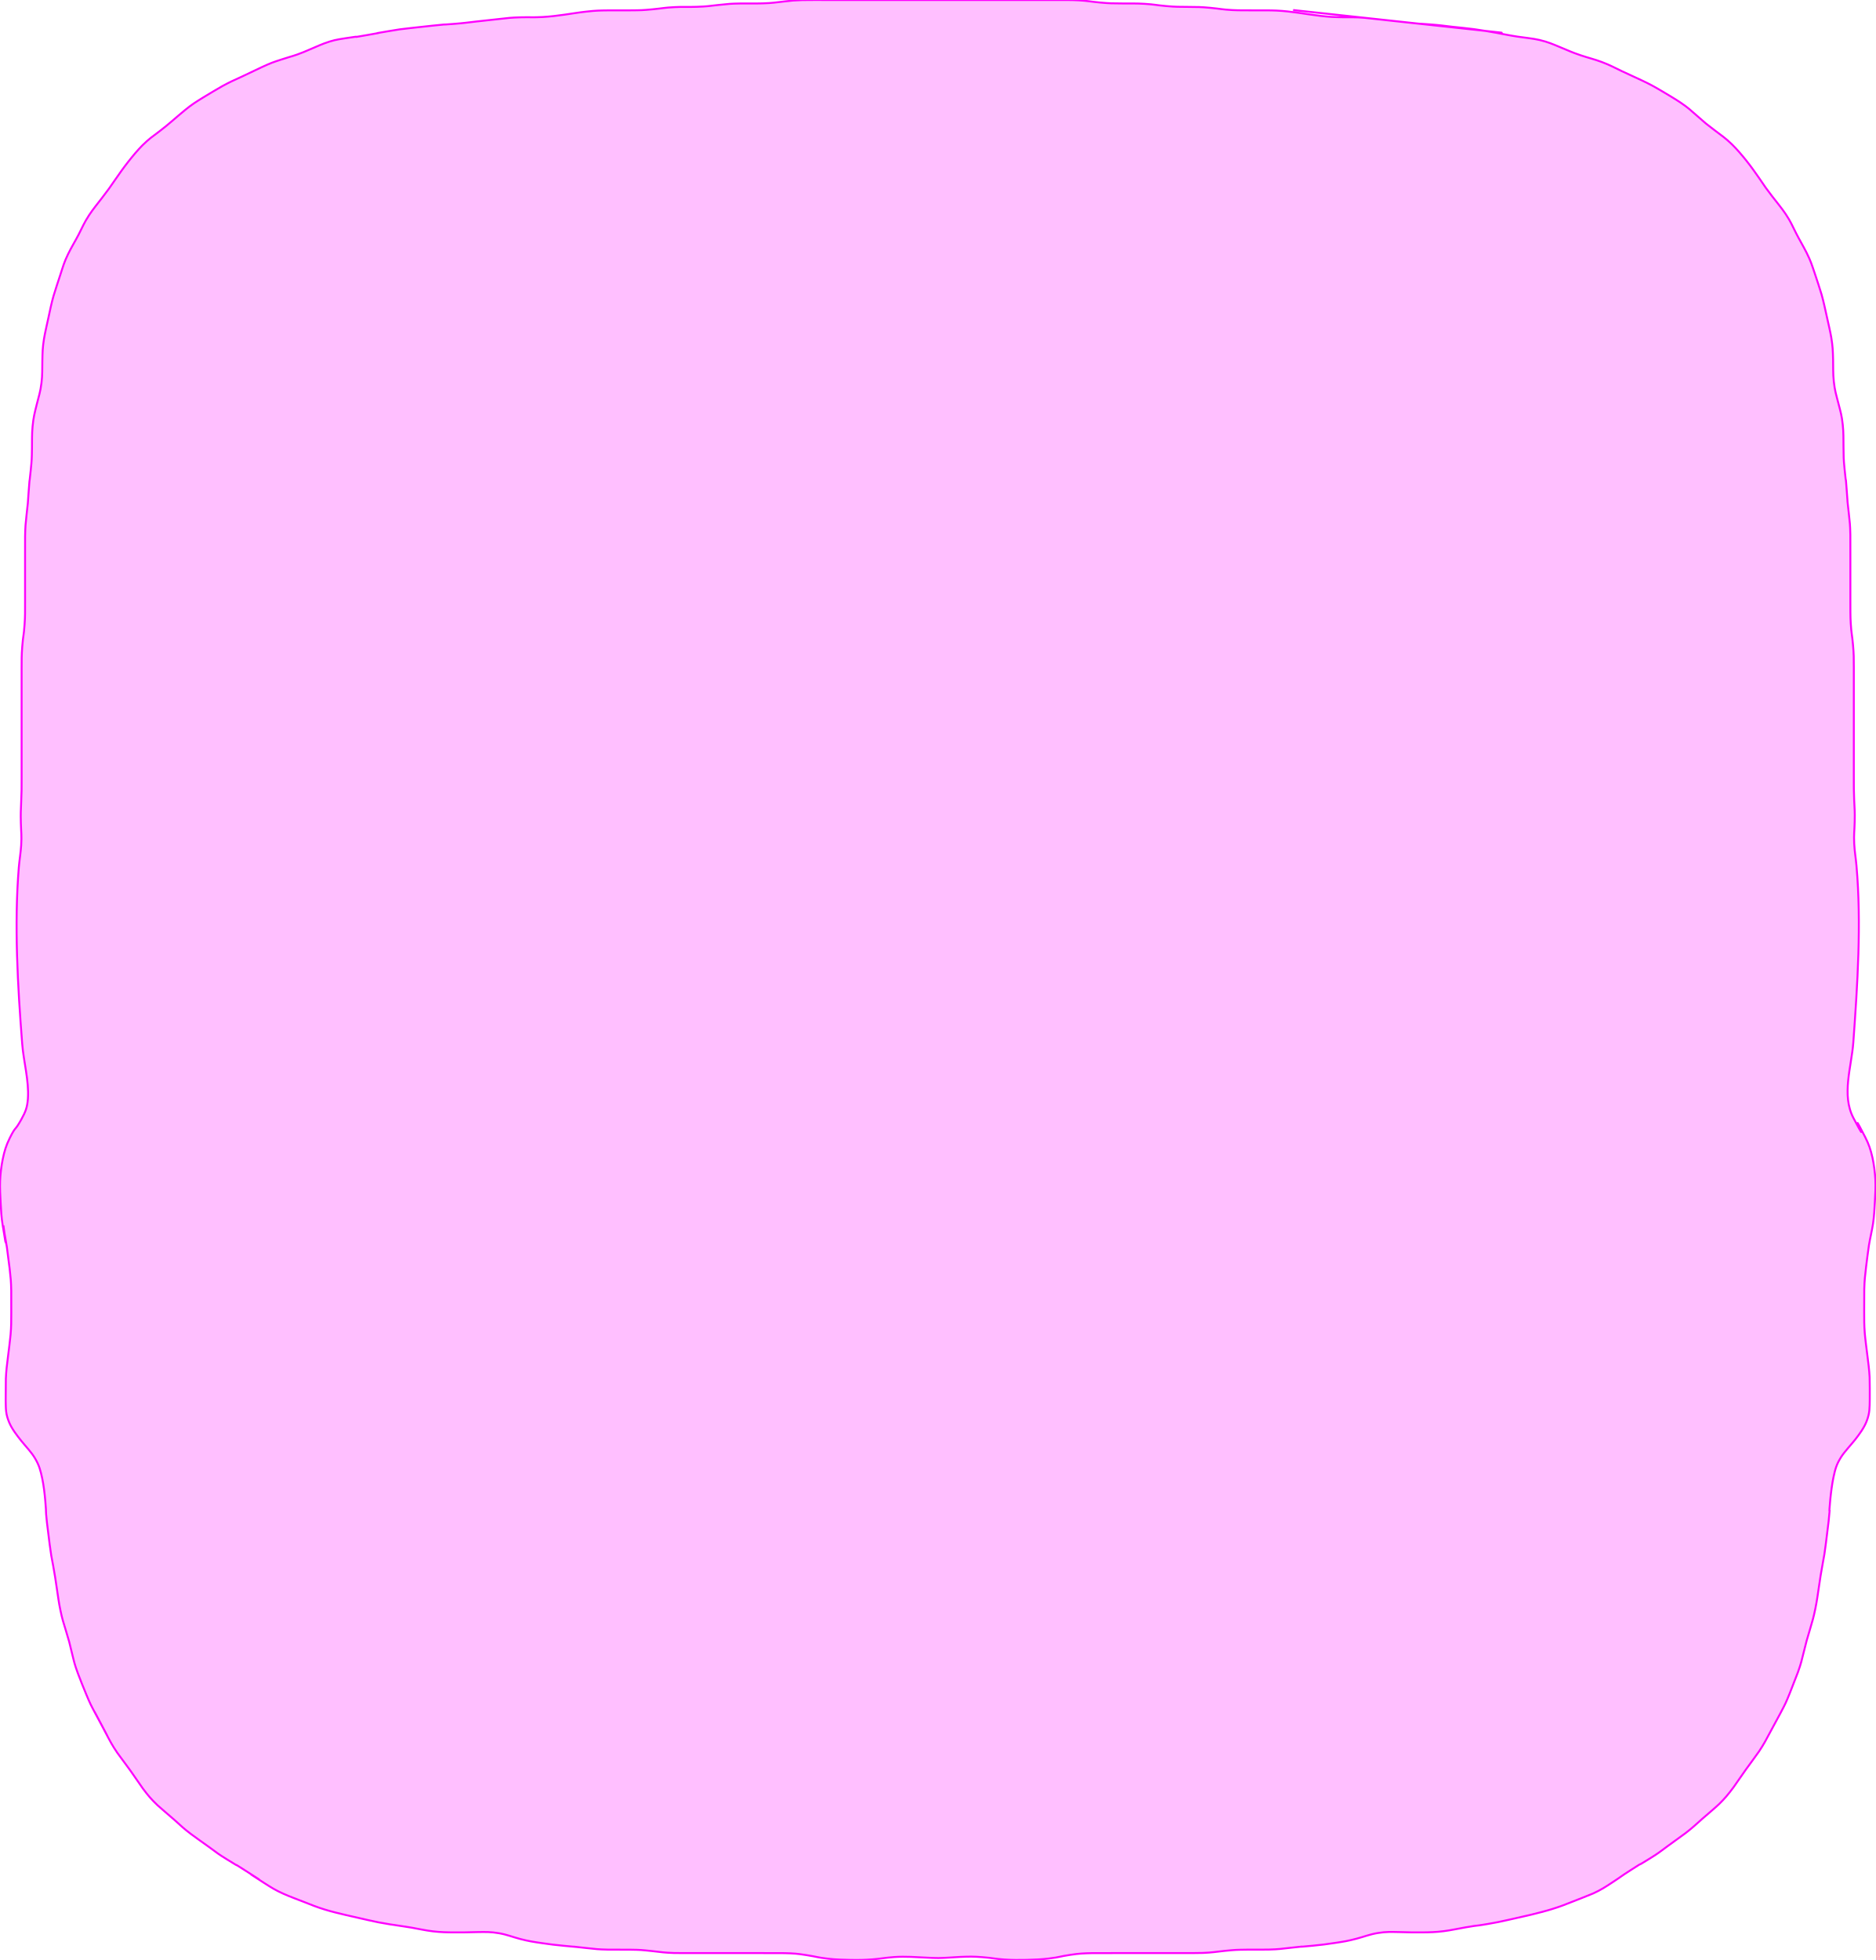
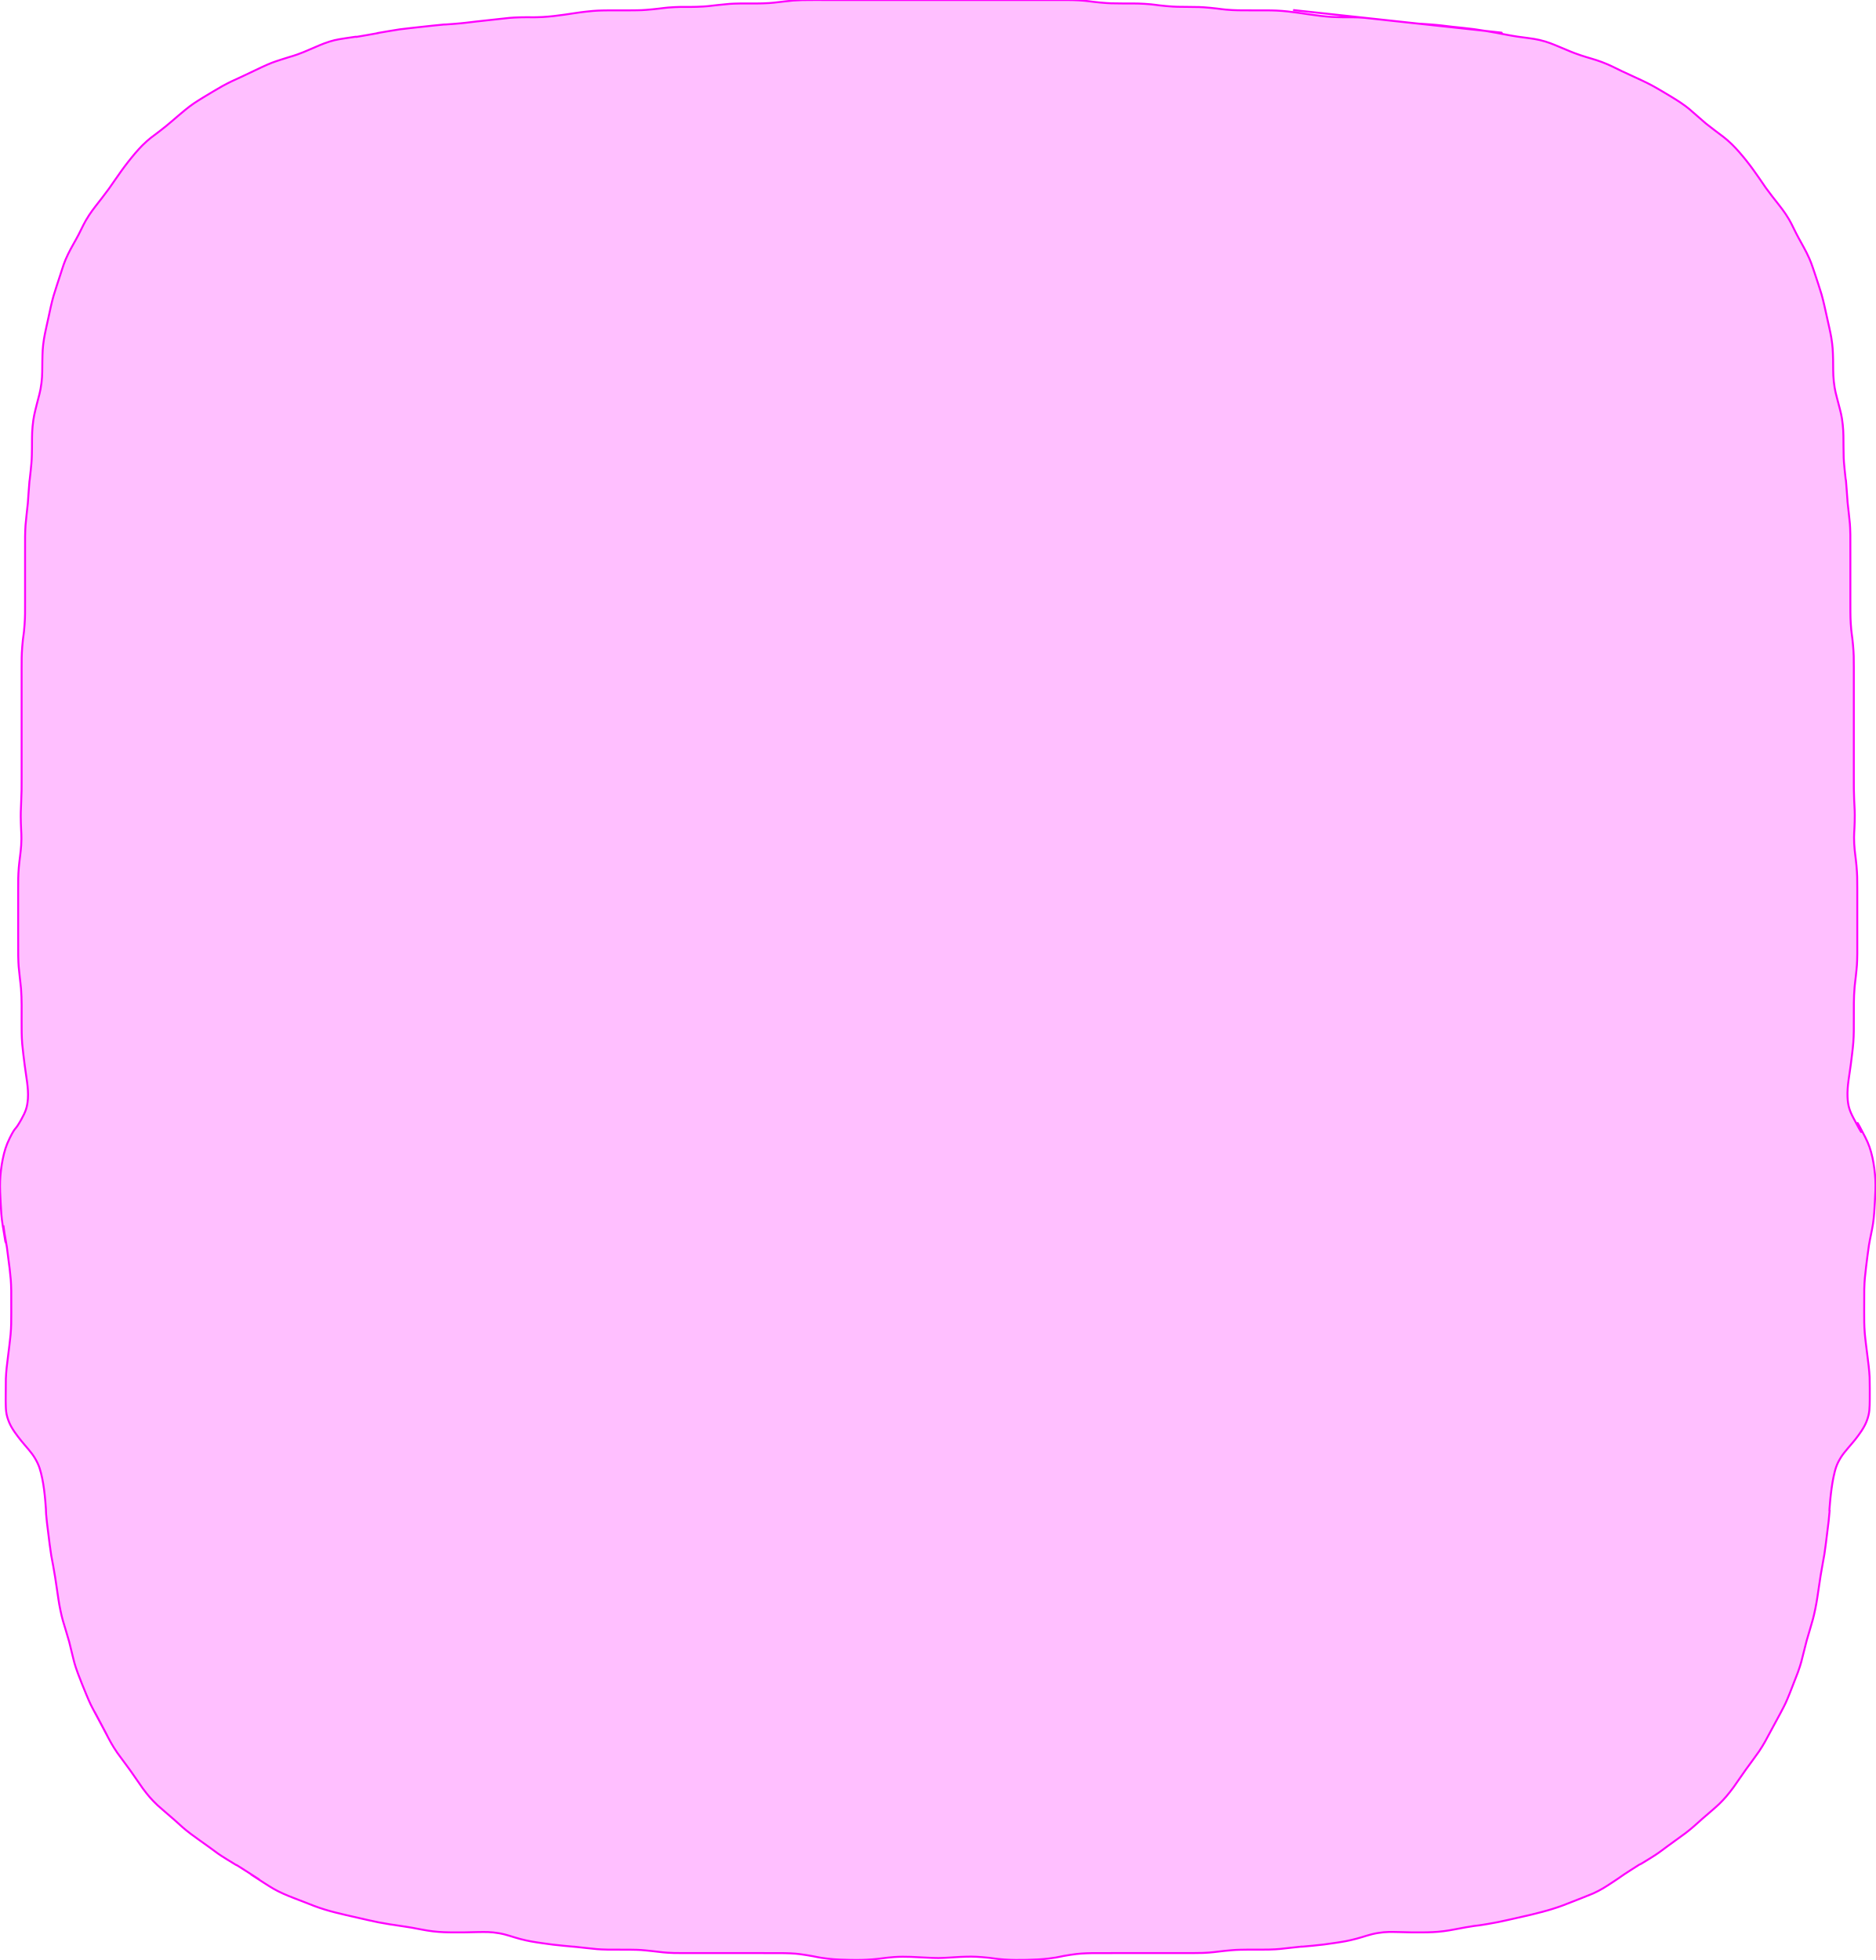
<svg xmlns="http://www.w3.org/2000/svg" version="1.1" width="67.943mm" height="71mm" viewBox="0 0 67.943 71">
-   <path d="M 28.428,0.051 C 28.058,0.093 28.004,0.109 27.632,0.122 C 27.404,0.13 27.06,0.122 26.832,0.126 C 26.449,0.133 26.414,0.139 26.034,0.179 C 25.627,0.222 25.647,0.233 25.237,0.247 C 24.911,0.258 24.764,0.241 24.438,0.258 C 24.046,0.278 24.032,0.299 23.642,0.337 C 23.277,0.372 23.209,0.372 22.843,0.375 C 22.745,0.376 22.141,0.374 22.043,0.376 C 21.696,0.38 21.59,0.382 21.245,0.42 C 20.95,0.452 20.746,0.49 20.453,0.531 C 20.166,0.571 19.946,0.6 19.657,0.616 C 19.284,0.636 19.231,0.617 18.858,0.627 C 18.487,0.638 18.429,0.65 18.061,0.691 C 17.796,0.72 17.53,0.748 17.265,0.778 C 16.892,0.82 16.844,0.833 16.47,0.863 C 15.791,0.918 16.351,0.856 15.673,0.929 C 15.408,0.957 15.143,0.987 14.878,1.016 C 14.482,1.06 14.478,1.061 14.086,1.127 C 13.117,1.291 14.266,1.101 13.299,1.27 C 12.446,1.419 13.362,1.253 12.507,1.386 C 12.164,1.44 12.059,1.458 11.733,1.577 C 11.555,1.643 11.171,1.819 10.995,1.888 C 10.602,2.043 10.639,2.012 10.237,2.142 C 9.884,2.256 9.829,2.274 9.491,2.429 C 9.249,2.541 9.011,2.66 8.769,2.772 C 8.462,2.913 8.346,2.96 8.05,3.122 C 7.917,3.195 7.49,3.451 7.362,3.53 C 7.081,3.704 6.96,3.777 6.705,3.985 C 6.393,4.239 6.104,4.509 5.782,4.752 C 5.518,4.951 5.402,5.026 5.165,5.259 C 4.996,5.426 4.788,5.677 4.642,5.864 C 4.464,6.091 4.337,6.274 4.172,6.511 C 3.893,6.908 3.998,6.773 3.703,7.159 C 3.549,7.361 3.363,7.585 3.224,7.799 C 3.038,8.086 3.001,8.2 2.845,8.503 C 2.722,8.74 2.581,8.967 2.465,9.207 C 2.321,9.504 2.287,9.643 2.185,9.955 C 2.143,10.082 1.976,10.589 1.94,10.717 C 1.86,10.998 1.819,11.21 1.757,11.495 C 1.718,11.671 1.621,12.1 1.593,12.278 C 1.542,12.605 1.541,12.746 1.534,13.075 C 1.527,13.381 1.54,13.57 1.502,13.874 C 1.46,14.21 1.411,14.328 1.33,14.655 C 1.251,14.972 1.213,15.114 1.181,15.44 C 1.152,15.74 1.163,15.938 1.158,16.239 C 1.152,16.625 1.152,16.653 1.113,17.037 C 1.04,17.757 1.089,17.111 1.036,17.833 C 0.983,18.544 1.038,17.921 0.964,18.63 C 0.924,19.011 0.917,19.044 0.909,19.427 C 0.908,19.494 0.908,20.16 0.908,20.227 C 0.908,20.494 0.908,20.761 0.908,21.027 C 0.908,21.294 0.909,21.561 0.908,21.828 C 0.908,22.124 0.912,22.331 0.89,22.627 C 0.857,23.086 0.843,22.964 0.806,23.422 C 0.781,23.736 0.784,23.908 0.783,24.222 C 0.783,24.489 0.783,24.755 0.783,25.022 C 0.783,25.289 0.783,25.555 0.783,25.822 C 0.783,26.089 0.783,26.355 0.783,26.622 C 0.783,26.889 0.783,27.155 0.783,27.422 C 0.783,27.689 0.784,27.955 0.783,28.222 C 0.782,28.688 0.785,28.556 0.768,29.022 C 0.754,29.43 0.746,29.413 0.756,29.821 C 0.766,30.195 0.789,30.246 0.767,30.621 C 0.752,30.876 0.703,31.162 0.682,31.416 C 0.51,33.5 0.642,35.729 0.804,37.809 C 0.854,38.461 1.055,39.142 1.011,39.797 C 0.989,40.114 0.925,40.275 0.772,40.551 C 0.512,41.018 0.59,40.75 0.351,41.231 C 0.221,41.493 0.159,41.701 0.1,41.987 C 0.049,42.232 0.013,42.531 0.003,42.78 C -0.007,43.026 0.01,43.335 0.024,43.58 C 0.04,43.881 0.048,44.078 0.096,44.376 C 0.47,46.688 -0.116,42.848 0.247,45.162 C 0.263,45.267 0.337,45.849 0.349,45.955 C 0.389,46.309 0.399,46.397 0.407,46.752 C 0.409,46.824 0.409,47.481 0.408,47.552 C 0.407,47.872 0.41,48.033 0.383,48.352 C 0.368,48.532 0.311,48.967 0.289,49.146 C 0.251,49.456 0.225,49.63 0.212,49.942 C 0.209,49.994 0.205,50.69 0.206,50.742 C 0.213,51.067 0.205,51.219 0.332,51.525 C 0.432,51.764 0.61,51.992 0.769,52.192 C 0.927,52.389 1.134,52.6 1.264,52.819 C 1.422,53.084 1.469,53.269 1.532,53.568 C 1.583,53.813 1.618,54.11 1.64,54.36 C 1.696,55.007 1.633,54.511 1.701,55.157 C 1.706,55.209 1.793,55.9 1.8,55.951 C 1.869,56.467 1.839,56.228 1.93,56.74 C 1.994,57.096 2.004,57.173 2.057,57.53 C 2.098,57.803 2.129,58.049 2.186,58.32 C 2.263,58.688 2.287,58.731 2.394,59.091 C 2.543,59.59 2.477,59.359 2.602,59.864 C 2.694,60.234 2.695,60.272 2.827,60.631 C 2.92,60.881 3.021,61.127 3.123,61.374 C 3.27,61.727 3.288,61.757 3.468,62.095 C 4.753,64.498 2.57,60.392 3.844,62.801 C 3.994,63.085 4.066,63.225 4.247,63.491 C 4.28,63.54 4.687,64.088 4.721,64.136 C 4.758,64.188 5.14,64.741 5.178,64.792 C 5.361,65.037 5.483,65.182 5.705,65.393 C 5.765,65.45 6.246,65.862 6.309,65.917 C 6.599,66.173 6.609,66.201 6.917,66.436 C 7.13,66.597 7.351,66.746 7.567,66.903 C 7.91,67.153 7.864,67.133 8.225,67.357 C 8.96,67.814 8.179,67.308 8.908,67.773 C 10.221,68.611 8.265,67.373 9.576,68.214 C 9.845,68.386 9.981,68.472 10.273,68.603 C 10.517,68.712 10.768,68.801 11.017,68.899 C 11.32,69.019 11.456,69.076 11.768,69.173 C 12.029,69.253 12.277,69.312 12.542,69.374 C 12.802,69.435 13.062,69.494 13.322,69.552 C 13.685,69.632 13.74,69.645 14.107,69.705 C 14.508,69.77 14.497,69.758 14.898,69.826 C 15.172,69.874 15.409,69.929 15.686,69.962 C 15.978,69.996 16.191,69.999 16.485,70 C 17.002,70.003 16.768,69.995 17.285,69.989 C 17.594,69.985 17.775,69.977 18.082,70.031 C 18.384,70.085 18.557,70.164 18.853,70.241 C 19.161,70.32 19.325,70.344 19.639,70.39 C 19.952,70.436 20.118,70.456 20.433,70.486 C 21.55,70.594 20.113,70.445 21.229,70.565 C 21.613,70.606 21.64,70.615 22.026,70.624 C 22.139,70.627 22.713,70.624 22.826,70.626 C 23.22,70.632 23.232,70.636 23.624,70.677 C 24.016,70.719 24.026,70.733 24.421,70.747 C 24.541,70.751 25.099,70.75 25.221,70.75 C 25.487,70.75 25.754,70.75 26.02,70.75 C 26.287,70.75 26.554,70.75 26.82,70.75 C 27.087,70.75 27.354,70.75 27.62,70.75 C 27.698,70.75 28.343,70.75 28.421,70.752 C 28.761,70.76 28.88,70.77 29.216,70.823 C 29.628,70.888 29.591,70.907 30.005,70.954 C 30.261,70.983 30.547,70.993 30.804,70.997 C 31.097,71.002 31.311,71 31.603,70.977 C 31.944,70.95 32.057,70.917 32.399,70.893 C 32.801,70.865 33.195,70.897 33.597,70.916 C 33.73,70.922 33.864,70.93 33.997,70.929 C 34.228,70.928 34.565,70.898 34.796,70.888 C 35.124,70.874 35.267,70.872 35.595,70.898 C 35.986,70.929 35.999,70.954 36.39,70.983 C 36.662,71.002 36.918,71.002 37.19,70.996 C 37.45,70.99 37.73,70.978 37.988,70.947 C 38.443,70.892 38.325,70.881 38.777,70.813 C 39.104,70.764 39.243,70.758 39.574,70.751 C 39.642,70.75 40.305,70.75 40.373,70.75 C 40.64,70.75 40.907,70.75 41.173,70.75 C 41.44,70.75 41.707,70.75 41.974,70.75 C 42.24,70.75 42.507,70.75 42.773,70.75 C 42.945,70.75 43.402,70.752 43.573,70.744 C 43.965,70.727 43.98,70.709 44.37,70.669 C 44.744,70.632 44.792,70.63 45.168,70.625 C 45.345,70.623 45.79,70.628 45.968,70.622 C 46.36,70.61 46.375,70.598 46.765,70.556 C 47.719,70.454 46.606,70.573 47.561,70.482 C 47.859,70.454 48.059,70.428 48.355,70.383 C 48.682,70.334 48.819,70.313 49.139,70.229 C 49.429,70.153 49.615,70.072 49.912,70.023 C 50.215,69.972 50.404,69.984 50.709,69.989 C 51.103,69.996 51.115,70.004 51.509,70 C 51.805,69.997 52.013,69.993 52.307,69.955 C 52.558,69.924 52.847,69.859 53.095,69.817 C 53.726,69.71 53.255,69.802 53.886,69.697 C 54.235,69.639 54.325,69.616 54.67,69.54 C 54.824,69.505 55.297,69.399 55.451,69.363 C 55.694,69.304 55.984,69.23 56.223,69.156 C 56.538,69.059 56.668,69.004 56.975,68.884 C 57.04,68.859 57.655,68.617 57.718,68.588 C 57.999,68.459 58.153,68.358 58.41,68.189 C 58.866,67.89 58.617,68.038 59.075,67.744 C 59.776,67.294 59.052,67.768 59.759,67.329 C 60.101,67.117 60.092,67.111 60.416,66.873 C 60.425,66.867 61.054,66.41 61.063,66.403 C 61.358,66.175 61.391,66.128 61.671,65.883 C 61.798,65.772 62.152,65.474 62.273,65.356 C 62.483,65.152 62.619,64.986 62.794,64.751 C 62.841,64.687 63.206,64.159 63.252,64.095 C 63.341,63.971 63.637,63.574 63.722,63.447 C 63.901,63.178 63.971,63.041 64.123,62.756 C 64.249,62.521 64.377,62.287 64.503,62.052 C 64.684,61.709 64.695,61.686 64.841,61.327 C 64.847,61.311 65.125,60.598 65.131,60.582 C 65.258,60.223 65.259,60.182 65.352,59.814 C 65.489,59.276 65.408,59.575 65.564,59.042 C 65.662,58.704 65.695,58.614 65.765,58.268 C 65.823,57.985 65.851,57.764 65.894,57.479 C 65.96,57.035 65.944,57.131 66.022,56.689 C 66.108,56.202 66.082,56.391 66.147,55.899 C 66.162,55.786 66.233,55.219 66.245,55.105 C 66.341,54.156 66.217,55.258 66.306,54.308 C 66.327,54.085 66.373,53.735 66.42,53.516 C 66.487,53.205 66.53,53.045 66.702,52.774 C 66.822,52.584 67.067,52.328 67.204,52.152 C 67.361,51.953 67.534,51.716 67.625,51.476 C 67.739,51.175 67.729,51.005 67.735,50.689 C 67.737,50.559 67.736,50.019 67.73,49.889 C 67.716,49.611 67.682,49.37 67.648,49.094 C 67.625,48.911 67.569,48.482 67.555,48.299 C 67.531,47.996 67.534,47.803 67.533,47.5 C 67.533,47.388 67.533,46.812 67.536,46.7 C 67.546,46.353 67.561,46.248 67.601,45.903 C 67.618,45.761 67.682,45.25 67.705,45.11 C 67.748,44.846 67.814,44.587 67.854,44.324 C 67.893,44.062 67.907,43.791 67.921,43.527 C 67.935,43.259 67.951,42.996 67.938,42.727 C 67.926,42.492 67.885,42.165 67.833,41.935 C 67.769,41.65 67.7,41.444 67.566,41.184 C 66.839,39.776 67.884,41.905 67.146,40.504 C 66.703,39.663 67.076,38.646 67.14,37.755 C 67.291,35.671 67.438,33.448 67.254,31.362 C 67.23,31.081 67.186,30.847 67.172,30.566 C 67.155,30.201 67.181,30.131 67.189,29.767 C 67.199,29.348 67.186,29.385 67.17,28.967 C 67.156,28.583 67.159,28.552 67.158,28.167 C 67.158,27.901 67.158,27.634 67.158,27.367 C 67.158,27.101 67.158,26.834 67.158,26.567 C 67.158,26.301 67.158,26.034 67.158,25.767 C 67.158,25.501 67.158,25.234 67.158,24.967 C 67.158,24.701 67.16,24.434 67.158,24.167 C 67.157,23.829 67.159,23.705 67.129,23.368 C 67.093,22.96 67.071,22.982 67.046,22.573 C 67.03,22.323 67.034,22.023 67.033,21.773 C 67.033,21.506 67.033,21.24 67.033,20.973 C 67.033,20.706 67.033,20.44 67.033,20.173 C 67.033,20.11 67.034,19.436 67.032,19.373 C 67.023,18.977 67.016,18.969 66.974,18.576 C 66.897,17.864 66.958,18.493 66.902,17.779 C 66.84,16.971 66.901,17.79 66.822,16.983 C 66.785,16.601 66.788,16.568 66.784,16.185 C 66.78,15.894 66.788,15.675 66.757,15.385 C 66.719,15.038 66.683,14.94 66.597,14.603 C 66.513,14.276 66.47,14.157 66.433,13.821 C 66.4,13.518 66.415,13.325 66.407,13.022 C 66.399,12.704 66.393,12.54 66.341,12.225 C 66.313,12.051 66.212,11.615 66.174,11.443 C 66.116,11.183 66.062,10.922 65.989,10.665 C 65.949,10.523 65.79,10.043 65.743,9.904 C 65.633,9.581 65.602,9.467 65.45,9.161 C 65.331,8.922 65.192,8.694 65.071,8.456 C 64.908,8.137 64.887,8.054 64.689,7.754 C 64.545,7.538 64.363,7.323 64.205,7.117 C 63.92,6.746 64.006,6.852 63.739,6.467 C 63.561,6.212 63.46,6.066 63.267,5.822 C 63.113,5.629 62.915,5.395 62.737,5.223 C 62.499,4.994 62.379,4.92 62.116,4.719 C 61.727,4.422 61.868,4.534 61.498,4.212 C 61.225,3.974 61.175,3.917 60.875,3.712 C 60.729,3.612 60.346,3.383 60.193,3.294 C 59.895,3.119 59.8,3.066 59.488,2.917 C 59.248,2.802 59.002,2.696 58.762,2.581 C 58.47,2.442 58.338,2.364 58.035,2.249 C 57.752,2.143 57.558,2.102 57.273,2.006 C 56.924,1.888 56.868,1.853 56.528,1.713 C 56.239,1.594 56.08,1.521 55.774,1.449 C 55.528,1.391 55.234,1.366 54.984,1.328 C 54.662,1.279 54.517,1.245 54.197,1.187 C 53.979,1.147 53.627,1.087 53.407,1.057 C 53.195,1.028 52.825,0.993 52.612,0.969 C 52.203,0.923 52.227,0.917 51.817,0.885 C 51.143,0.832 51.691,0.891 51.02,0.818 C 36.877,-0.719 64.368,2.263 50.224,0.732 C 50.087,0.717 49.567,0.655 49.429,0.645 C 49.054,0.616 49.005,0.631 48.63,0.625 C 48.278,0.618 48.182,0.615 47.832,0.575 C 47.55,0.543 47.32,0.503 47.039,0.464 C 46.75,0.425 46.536,0.397 46.244,0.383 C 46.04,0.373 45.648,0.375 45.444,0.375 C 45.215,0.375 44.873,0.378 44.644,0.365 C 44.249,0.343 44.242,0.321 43.849,0.284 C 43.472,0.249 43.427,0.255 43.05,0.25 C 42.679,0.245 42.62,0.253 42.251,0.22 C 41.846,0.184 41.861,0.163 41.455,0.138 C 41.177,0.121 40.934,0.127 40.655,0.125 C 40.299,0.122 40.212,0.125 39.856,0.092 C 39.475,0.057 39.443,0.033 39.061,0.011 C 38.828,-0.002 38.494,0 38.261,0 C 37.994,0 37.727,0 37.461,0 C 37.194,0 36.927,0 36.661,0 C 36.394,0 36.127,0 35.861,0 C 35.594,0 35.327,0 35.061,0 C 34.794,0 34.527,0 34.261,0 C 34.127,0 33.994,0 33.861,0 C 33.594,0 33.327,0 33.061,0 C 32.794,0 32.527,0 32.261,0 C 31.994,0 31.727,0 31.461,0 C 31.194,0 30.927,0 30.661,0 C 30.394,0 30.127,0 29.861,0 C 29.747,0 29.174,-0.001 29.061,0.003 C 28.773,0.012 28.683,0.022 28.428,0.051 Z" style="fill:#ff00ff;fill-opacity:0.25;stroke:#ff00ff;stroke-width:0.265;vector-effect:non-scaling-stroke" />
+   <path d="M 28.428,0.051 C 28.058,0.093 28.004,0.109 27.632,0.122 C 27.404,0.13 27.06,0.122 26.832,0.126 C 26.449,0.133 26.414,0.139 26.034,0.179 C 25.627,0.222 25.647,0.233 25.237,0.247 C 24.911,0.258 24.764,0.241 24.438,0.258 C 24.046,0.278 24.032,0.299 23.642,0.337 C 23.277,0.372 23.209,0.372 22.843,0.375 C 22.745,0.376 22.141,0.374 22.043,0.376 C 21.696,0.38 21.59,0.382 21.245,0.42 C 20.95,0.452 20.746,0.49 20.453,0.531 C 20.166,0.571 19.946,0.6 19.657,0.616 C 19.284,0.636 19.231,0.617 18.858,0.627 C 18.487,0.638 18.429,0.65 18.061,0.691 C 17.796,0.72 17.53,0.748 17.265,0.778 C 16.892,0.82 16.844,0.833 16.47,0.863 C 15.791,0.918 16.351,0.856 15.673,0.929 C 15.408,0.957 15.143,0.987 14.878,1.016 C 14.482,1.06 14.478,1.061 14.086,1.127 C 13.117,1.291 14.266,1.101 13.299,1.27 C 12.446,1.419 13.362,1.253 12.507,1.386 C 12.164,1.44 12.059,1.458 11.733,1.577 C 11.555,1.643 11.171,1.819 10.995,1.888 C 10.602,2.043 10.639,2.012 10.237,2.142 C 9.884,2.256 9.829,2.274 9.491,2.429 C 9.249,2.541 9.011,2.66 8.769,2.772 C 8.462,2.913 8.346,2.96 8.05,3.122 C 7.917,3.195 7.49,3.451 7.362,3.53 C 7.081,3.704 6.96,3.777 6.705,3.985 C 6.393,4.239 6.104,4.509 5.782,4.752 C 5.518,4.951 5.402,5.026 5.165,5.259 C 4.996,5.426 4.788,5.677 4.642,5.864 C 4.464,6.091 4.337,6.274 4.172,6.511 C 3.893,6.908 3.998,6.773 3.703,7.159 C 3.549,7.361 3.363,7.585 3.224,7.799 C 3.038,8.086 3.001,8.2 2.845,8.503 C 2.722,8.74 2.581,8.967 2.465,9.207 C 2.321,9.504 2.287,9.643 2.185,9.955 C 2.143,10.082 1.976,10.589 1.94,10.717 C 1.86,10.998 1.819,11.21 1.757,11.495 C 1.718,11.671 1.621,12.1 1.593,12.278 C 1.542,12.605 1.541,12.746 1.534,13.075 C 1.527,13.381 1.54,13.57 1.502,13.874 C 1.46,14.21 1.411,14.328 1.33,14.655 C 1.251,14.972 1.213,15.114 1.181,15.44 C 1.152,15.74 1.163,15.938 1.158,16.239 C 1.152,16.625 1.152,16.653 1.113,17.037 C 1.04,17.757 1.089,17.111 1.036,17.833 C 0.983,18.544 1.038,17.921 0.964,18.63 C 0.924,19.011 0.917,19.044 0.909,19.427 C 0.908,19.494 0.908,20.16 0.908,20.227 C 0.908,20.494 0.908,20.761 0.908,21.027 C 0.908,21.294 0.909,21.561 0.908,21.828 C 0.908,22.124 0.912,22.331 0.89,22.627 C 0.857,23.086 0.843,22.964 0.806,23.422 C 0.781,23.736 0.784,23.908 0.783,24.222 C 0.783,24.489 0.783,24.755 0.783,25.022 C 0.783,25.289 0.783,25.555 0.783,25.822 C 0.783,26.089 0.783,26.355 0.783,26.622 C 0.783,26.889 0.783,27.155 0.783,27.422 C 0.783,27.689 0.784,27.955 0.783,28.222 C 0.782,28.688 0.785,28.556 0.768,29.022 C 0.754,29.43 0.746,29.413 0.756,29.821 C 0.766,30.195 0.789,30.246 0.767,30.621 C 0.752,30.876 0.703,31.162 0.682,31.416 C 0.656,31.731 0.659,31.9 0.658,32.215 C 0.658,32.217 0.658,33.014 0.658,33.015 C 0.658,33.282 0.658,33.549 0.658,33.815 C 0.658,33.895 0.658,34.536 0.66,34.615 C 0.669,35.011 0.676,35.019 0.718,35.413 C 0.732,35.545 0.75,35.678 0.761,35.81 C 0.793,36.209 0.782,36.61 0.783,37.01 C 0.784,37.309 0.781,37.511 0.804,37.809 C 0.818,37.99 0.874,38.424 0.897,38.604 C 0.945,38.99 1.037,39.406 1.011,39.797 C 0.989,40.114 0.925,40.275 0.772,40.551 C 0.512,41.018 0.59,40.75 0.351,41.231 C 0.221,41.493 0.159,41.701 0.1,41.987 C 0.049,42.232 0.013,42.531 0.003,42.78 C -0.007,43.026 0.01,43.335 0.024,43.58 C 0.04,43.881 0.048,44.078 0.096,44.376 C 0.47,46.688 -0.116,42.848 0.247,45.162 C 0.263,45.267 0.337,45.849 0.349,45.955 C 0.389,46.309 0.399,46.397 0.407,46.752 C 0.409,46.824 0.409,47.481 0.408,47.552 C 0.407,47.872 0.41,48.033 0.383,48.352 C 0.368,48.532 0.311,48.967 0.289,49.146 C 0.251,49.456 0.225,49.63 0.212,49.942 C 0.209,49.994 0.205,50.69 0.206,50.742 C 0.213,51.067 0.205,51.219 0.332,51.525 C 0.432,51.764 0.61,51.992 0.769,52.192 C 0.927,52.389 1.134,52.6 1.264,52.819 C 1.422,53.084 1.469,53.269 1.532,53.568 C 1.583,53.813 1.618,54.11 1.64,54.36 C 1.696,55.007 1.633,54.511 1.701,55.157 C 1.706,55.209 1.793,55.9 1.8,55.951 C 1.869,56.467 1.839,56.228 1.93,56.74 C 1.994,57.096 2.004,57.173 2.057,57.53 C 2.098,57.803 2.129,58.049 2.186,58.32 C 2.263,58.688 2.287,58.731 2.394,59.091 C 2.543,59.59 2.477,59.359 2.602,59.864 C 2.694,60.234 2.695,60.272 2.827,60.631 C 2.92,60.881 3.021,61.127 3.123,61.374 C 3.27,61.727 3.288,61.757 3.468,62.095 C 4.753,64.498 2.57,60.392 3.844,62.801 C 3.994,63.085 4.066,63.225 4.247,63.491 C 4.28,63.54 4.687,64.088 4.721,64.136 C 4.758,64.188 5.14,64.741 5.178,64.792 C 5.361,65.037 5.483,65.182 5.705,65.393 C 5.765,65.45 6.246,65.862 6.309,65.917 C 6.599,66.173 6.609,66.201 6.917,66.436 C 7.13,66.597 7.351,66.746 7.567,66.903 C 7.91,67.153 7.864,67.133 8.225,67.357 C 8.96,67.814 8.179,67.308 8.908,67.773 C 10.221,68.611 8.265,67.373 9.576,68.214 C 9.845,68.386 9.981,68.472 10.273,68.603 C 10.517,68.712 10.768,68.801 11.017,68.899 C 11.32,69.019 11.456,69.076 11.768,69.173 C 12.029,69.253 12.277,69.312 12.542,69.374 C 12.802,69.435 13.062,69.494 13.322,69.552 C 13.685,69.632 13.74,69.645 14.107,69.705 C 14.508,69.77 14.497,69.758 14.898,69.826 C 15.172,69.874 15.409,69.929 15.686,69.962 C 15.978,69.996 16.191,69.999 16.485,70 C 17.002,70.003 16.768,69.995 17.285,69.989 C 17.594,69.985 17.775,69.977 18.082,70.031 C 18.384,70.085 18.557,70.164 18.853,70.241 C 19.161,70.32 19.325,70.344 19.639,70.39 C 19.952,70.436 20.118,70.456 20.433,70.486 C 21.55,70.594 20.113,70.445 21.229,70.565 C 21.613,70.606 21.64,70.615 22.026,70.624 C 22.139,70.627 22.713,70.624 22.826,70.626 C 23.22,70.632 23.232,70.636 23.624,70.677 C 24.016,70.719 24.026,70.733 24.421,70.747 C 24.541,70.751 25.099,70.75 25.221,70.75 C 25.487,70.75 25.754,70.75 26.02,70.75 C 26.287,70.75 26.554,70.75 26.82,70.75 C 27.087,70.75 27.354,70.75 27.62,70.75 C 27.698,70.75 28.343,70.75 28.421,70.752 C 28.761,70.76 28.88,70.77 29.216,70.823 C 29.628,70.888 29.591,70.907 30.005,70.954 C 30.261,70.983 30.547,70.993 30.804,70.997 C 31.097,71.002 31.311,71 31.603,70.977 C 31.944,70.95 32.057,70.917 32.399,70.893 C 32.801,70.865 33.195,70.897 33.597,70.916 C 33.73,70.922 33.864,70.93 33.997,70.929 C 34.228,70.928 34.565,70.898 34.796,70.888 C 35.124,70.874 35.267,70.872 35.595,70.898 C 35.986,70.929 35.999,70.954 36.39,70.983 C 36.662,71.002 36.918,71.002 37.19,70.996 C 37.45,70.99 37.73,70.978 37.988,70.947 C 38.443,70.892 38.325,70.881 38.777,70.813 C 39.104,70.764 39.243,70.758 39.574,70.751 C 39.642,70.75 40.305,70.75 40.373,70.75 C 40.64,70.75 40.907,70.75 41.173,70.75 C 41.44,70.75 41.707,70.75 41.974,70.75 C 42.24,70.75 42.507,70.75 42.773,70.75 C 42.945,70.75 43.402,70.752 43.573,70.744 C 43.965,70.727 43.98,70.709 44.37,70.669 C 44.744,70.632 44.792,70.63 45.168,70.625 C 45.345,70.623 45.79,70.628 45.968,70.622 C 46.36,70.61 46.375,70.598 46.765,70.556 C 47.719,70.454 46.606,70.573 47.561,70.482 C 47.859,70.454 48.059,70.428 48.355,70.383 C 48.682,70.334 48.819,70.313 49.139,70.229 C 49.429,70.153 49.615,70.072 49.912,70.023 C 50.215,69.972 50.404,69.984 50.709,69.989 C 51.103,69.996 51.115,70.004 51.509,70 C 51.805,69.997 52.013,69.993 52.307,69.955 C 52.558,69.924 52.847,69.859 53.095,69.817 C 53.726,69.71 53.255,69.802 53.886,69.697 C 54.235,69.639 54.325,69.616 54.67,69.54 C 54.824,69.505 55.297,69.399 55.451,69.363 C 55.694,69.304 55.984,69.23 56.223,69.156 C 56.538,69.059 56.668,69.004 56.975,68.884 C 57.04,68.859 57.655,68.617 57.718,68.588 C 57.999,68.459 58.153,68.358 58.41,68.189 C 58.866,67.89 58.617,68.038 59.075,67.744 C 59.776,67.294 59.052,67.768 59.759,67.329 C 60.101,67.117 60.092,67.111 60.416,66.873 C 60.425,66.867 61.054,66.41 61.063,66.403 C 61.358,66.175 61.391,66.128 61.671,65.883 C 61.798,65.772 62.152,65.474 62.273,65.356 C 62.483,65.152 62.619,64.986 62.794,64.751 C 62.841,64.687 63.206,64.159 63.252,64.095 C 63.341,63.971 63.637,63.574 63.722,63.447 C 63.901,63.178 63.971,63.041 64.123,62.756 C 64.249,62.521 64.377,62.287 64.503,62.052 C 64.684,61.709 64.695,61.686 64.841,61.327 C 64.847,61.311 65.125,60.598 65.131,60.582 C 65.258,60.223 65.259,60.182 65.352,59.814 C 65.489,59.276 65.408,59.575 65.564,59.042 C 65.662,58.704 65.695,58.614 65.765,58.268 C 65.823,57.985 65.851,57.764 65.894,57.479 C 65.96,57.035 65.944,57.131 66.022,56.689 C 66.108,56.202 66.082,56.391 66.147,55.899 C 66.162,55.786 66.233,55.219 66.245,55.105 C 66.341,54.156 66.217,55.258 66.306,54.308 C 66.327,54.085 66.373,53.735 66.42,53.516 C 66.487,53.205 66.53,53.045 66.702,52.774 C 66.822,52.584 67.067,52.328 67.204,52.152 C 67.361,51.953 67.534,51.716 67.625,51.476 C 67.739,51.175 67.729,51.005 67.735,50.689 C 67.737,50.559 67.736,50.019 67.73,49.889 C 67.716,49.611 67.682,49.37 67.648,49.094 C 67.625,48.911 67.569,48.482 67.555,48.299 C 67.531,47.996 67.534,47.803 67.533,47.5 C 67.533,47.388 67.533,46.812 67.536,46.7 C 67.546,46.353 67.561,46.248 67.601,45.903 C 67.618,45.761 67.682,45.25 67.705,45.11 C 67.748,44.846 67.814,44.587 67.854,44.324 C 67.893,44.062 67.907,43.791 67.921,43.527 C 67.935,43.259 67.951,42.996 67.938,42.727 C 67.926,42.492 67.885,42.165 67.833,41.935 C 67.769,41.65 67.7,41.444 67.566,41.184 C 66.839,39.776 67.884,41.905 67.146,40.504 C 67,40.227 66.945,40.056 66.93,39.742 C 66.912,39.35 67.001,38.937 67.05,38.549 C 67.076,38.338 67.125,37.968 67.14,37.755 C 67.161,37.462 67.158,37.248 67.158,36.955 C 67.159,36.555 67.151,36.155 67.186,35.756 C 67.198,35.623 67.217,35.491 67.231,35.358 C 67.272,34.971 67.276,34.951 67.283,34.561 C 67.284,34.511 67.283,33.81 67.283,33.761 C 67.283,33.494 67.283,33.227 67.283,32.961 C 67.283,32.694 67.285,32.427 67.283,32.161 C 67.282,31.824 67.284,31.697 67.254,31.362 C 67.23,31.081 67.186,30.847 67.172,30.566 C 67.155,30.201 67.181,30.131 67.189,29.767 C 67.199,29.348 67.186,29.385 67.17,28.967 C 67.156,28.583 67.159,28.552 67.158,28.167 C 67.158,27.901 67.158,27.634 67.158,27.367 C 67.158,27.101 67.158,26.834 67.158,26.567 C 67.158,26.301 67.158,26.034 67.158,25.767 C 67.158,25.501 67.158,25.234 67.158,24.967 C 67.158,24.701 67.16,24.434 67.158,24.167 C 67.157,23.829 67.159,23.705 67.129,23.368 C 67.093,22.96 67.071,22.982 67.046,22.573 C 67.03,22.323 67.034,22.023 67.033,21.773 C 67.033,21.506 67.033,21.24 67.033,20.973 C 67.033,20.706 67.033,20.44 67.033,20.173 C 67.033,20.11 67.034,19.436 67.032,19.373 C 67.023,18.977 67.016,18.969 66.974,18.576 C 66.897,17.864 66.958,18.493 66.902,17.779 C 66.84,16.971 66.901,17.79 66.822,16.983 C 66.785,16.601 66.788,16.568 66.784,16.185 C 66.78,15.894 66.788,15.675 66.757,15.385 C 66.719,15.038 66.683,14.94 66.597,14.603 C 66.513,14.276 66.47,14.157 66.433,13.821 C 66.4,13.518 66.415,13.325 66.407,13.022 C 66.399,12.704 66.393,12.54 66.341,12.225 C 66.313,12.051 66.212,11.615 66.174,11.443 C 66.116,11.183 66.062,10.922 65.989,10.665 C 65.949,10.523 65.79,10.043 65.743,9.904 C 65.633,9.581 65.602,9.467 65.45,9.161 C 65.331,8.922 65.192,8.694 65.071,8.456 C 64.908,8.137 64.887,8.054 64.689,7.754 C 64.545,7.538 64.363,7.323 64.205,7.117 C 63.92,6.746 64.006,6.852 63.739,6.467 C 63.561,6.212 63.46,6.066 63.267,5.822 C 63.113,5.629 62.915,5.395 62.737,5.223 C 62.499,4.994 62.379,4.92 62.116,4.719 C 61.727,4.422 61.868,4.534 61.498,4.212 C 61.225,3.974 61.175,3.917 60.875,3.712 C 60.729,3.612 60.346,3.383 60.193,3.294 C 59.895,3.119 59.8,3.066 59.488,2.917 C 59.248,2.802 59.002,2.696 58.762,2.581 C 58.47,2.442 58.338,2.364 58.035,2.249 C 57.752,2.143 57.558,2.102 57.273,2.006 C 56.924,1.888 56.868,1.853 56.528,1.713 C 56.239,1.594 56.08,1.521 55.774,1.449 C 55.528,1.391 55.234,1.366 54.984,1.328 C 54.662,1.279 54.517,1.245 54.197,1.187 C 53.979,1.147 53.627,1.087 53.407,1.057 C 53.195,1.028 52.825,0.993 52.612,0.969 C 52.203,0.923 52.227,0.917 51.817,0.885 C 51.143,0.832 51.691,0.891 51.02,0.818 C 36.877,-0.719 64.368,2.263 50.224,0.732 C 50.087,0.717 49.567,0.655 49.429,0.645 C 49.054,0.616 49.005,0.631 48.63,0.625 C 48.278,0.618 48.182,0.615 47.832,0.575 C 47.55,0.543 47.32,0.503 47.039,0.464 C 46.75,0.425 46.536,0.397 46.244,0.383 C 46.04,0.373 45.648,0.375 45.444,0.375 C 45.215,0.375 44.873,0.378 44.644,0.365 C 44.249,0.343 44.242,0.321 43.849,0.284 C 43.472,0.249 43.427,0.255 43.05,0.25 C 42.679,0.245 42.62,0.253 42.251,0.22 C 41.846,0.184 41.861,0.163 41.455,0.138 C 41.177,0.121 40.934,0.127 40.655,0.125 C 40.299,0.122 40.212,0.125 39.856,0.092 C 39.475,0.057 39.443,0.033 39.061,0.011 C 38.828,-0.002 38.494,0 38.261,0 C 37.994,0 37.727,0 37.461,0 C 37.194,0 36.927,0 36.661,0 C 36.394,0 36.127,0 35.861,0 C 35.594,0 35.327,0 35.061,0 C 34.794,0 34.527,0 34.261,0 C 34.127,0 33.994,0 33.861,0 C 33.594,0 33.327,0 33.061,0 C 32.794,0 32.527,0 32.261,0 C 31.994,0 31.727,0 31.461,0 C 31.194,0 30.927,0 30.661,0 C 30.394,0 30.127,0 29.861,0 C 29.747,0 29.174,-0.001 29.061,0.003 C 28.773,0.012 28.683,0.022 28.428,0.051 Z" style="fill:#ff00ff;fill-opacity:0.25;stroke:#ff00ff;stroke-width:0.265;vector-effect:non-scaling-stroke" />
</svg>
